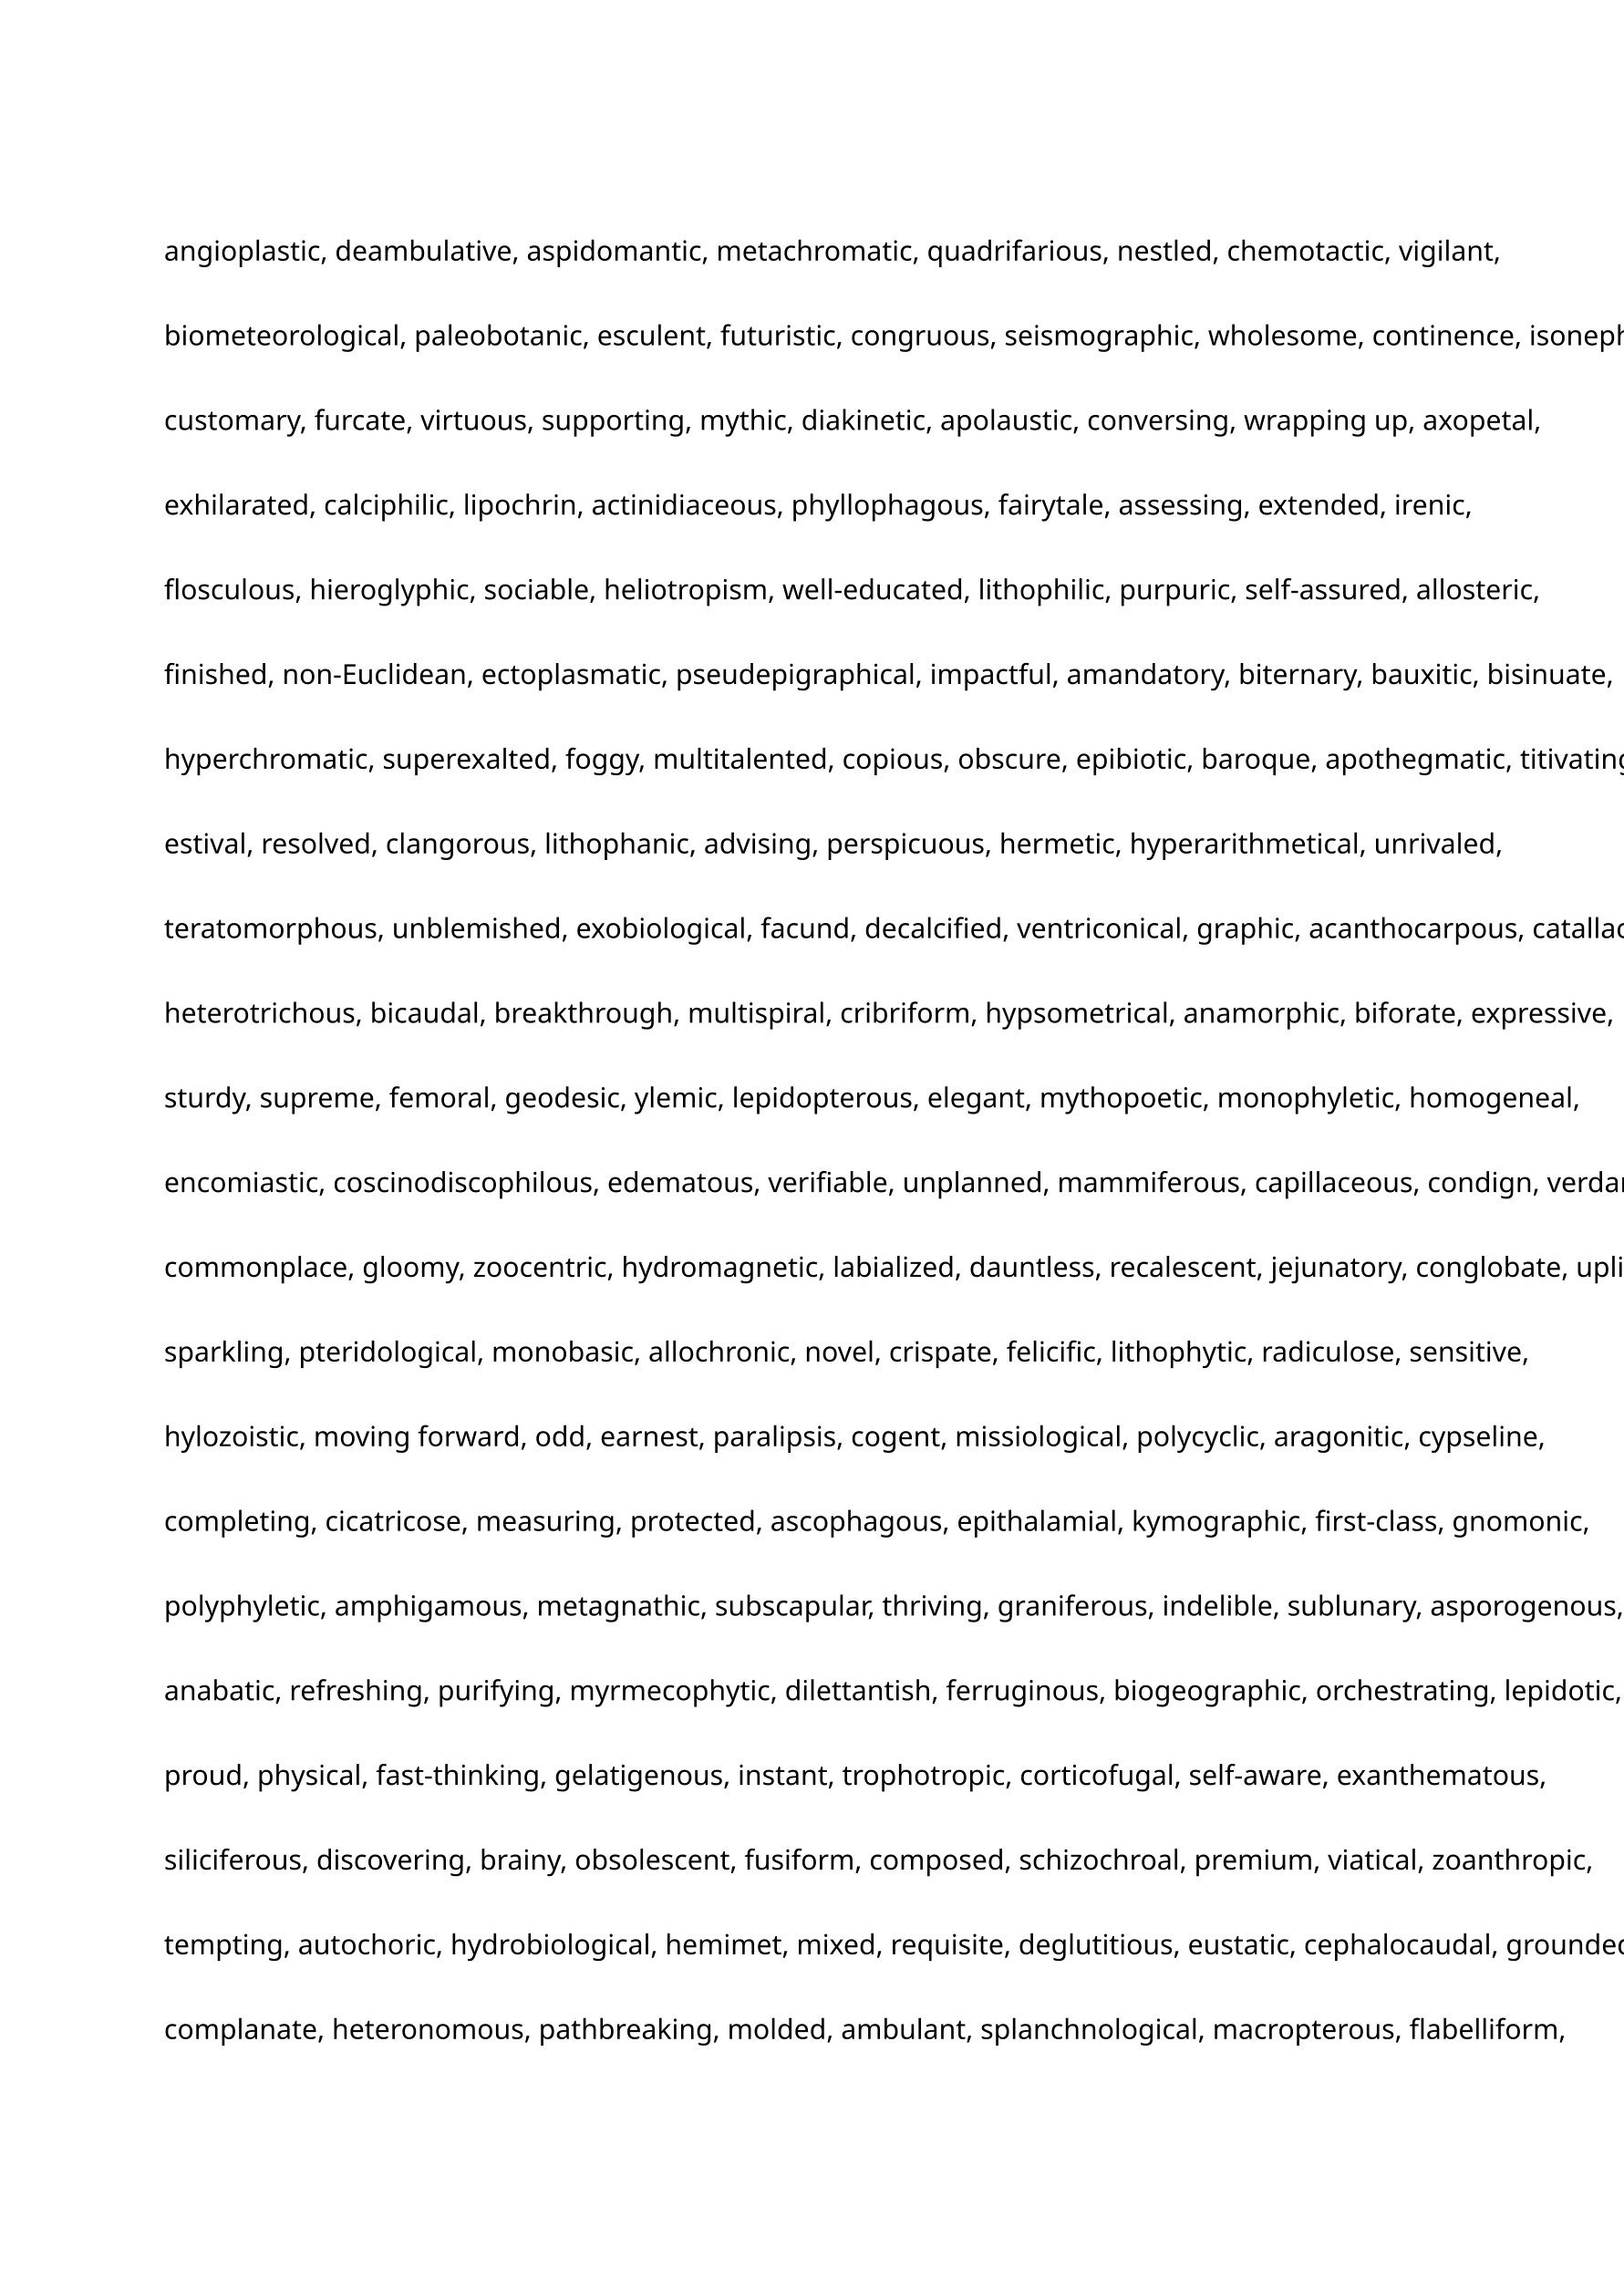
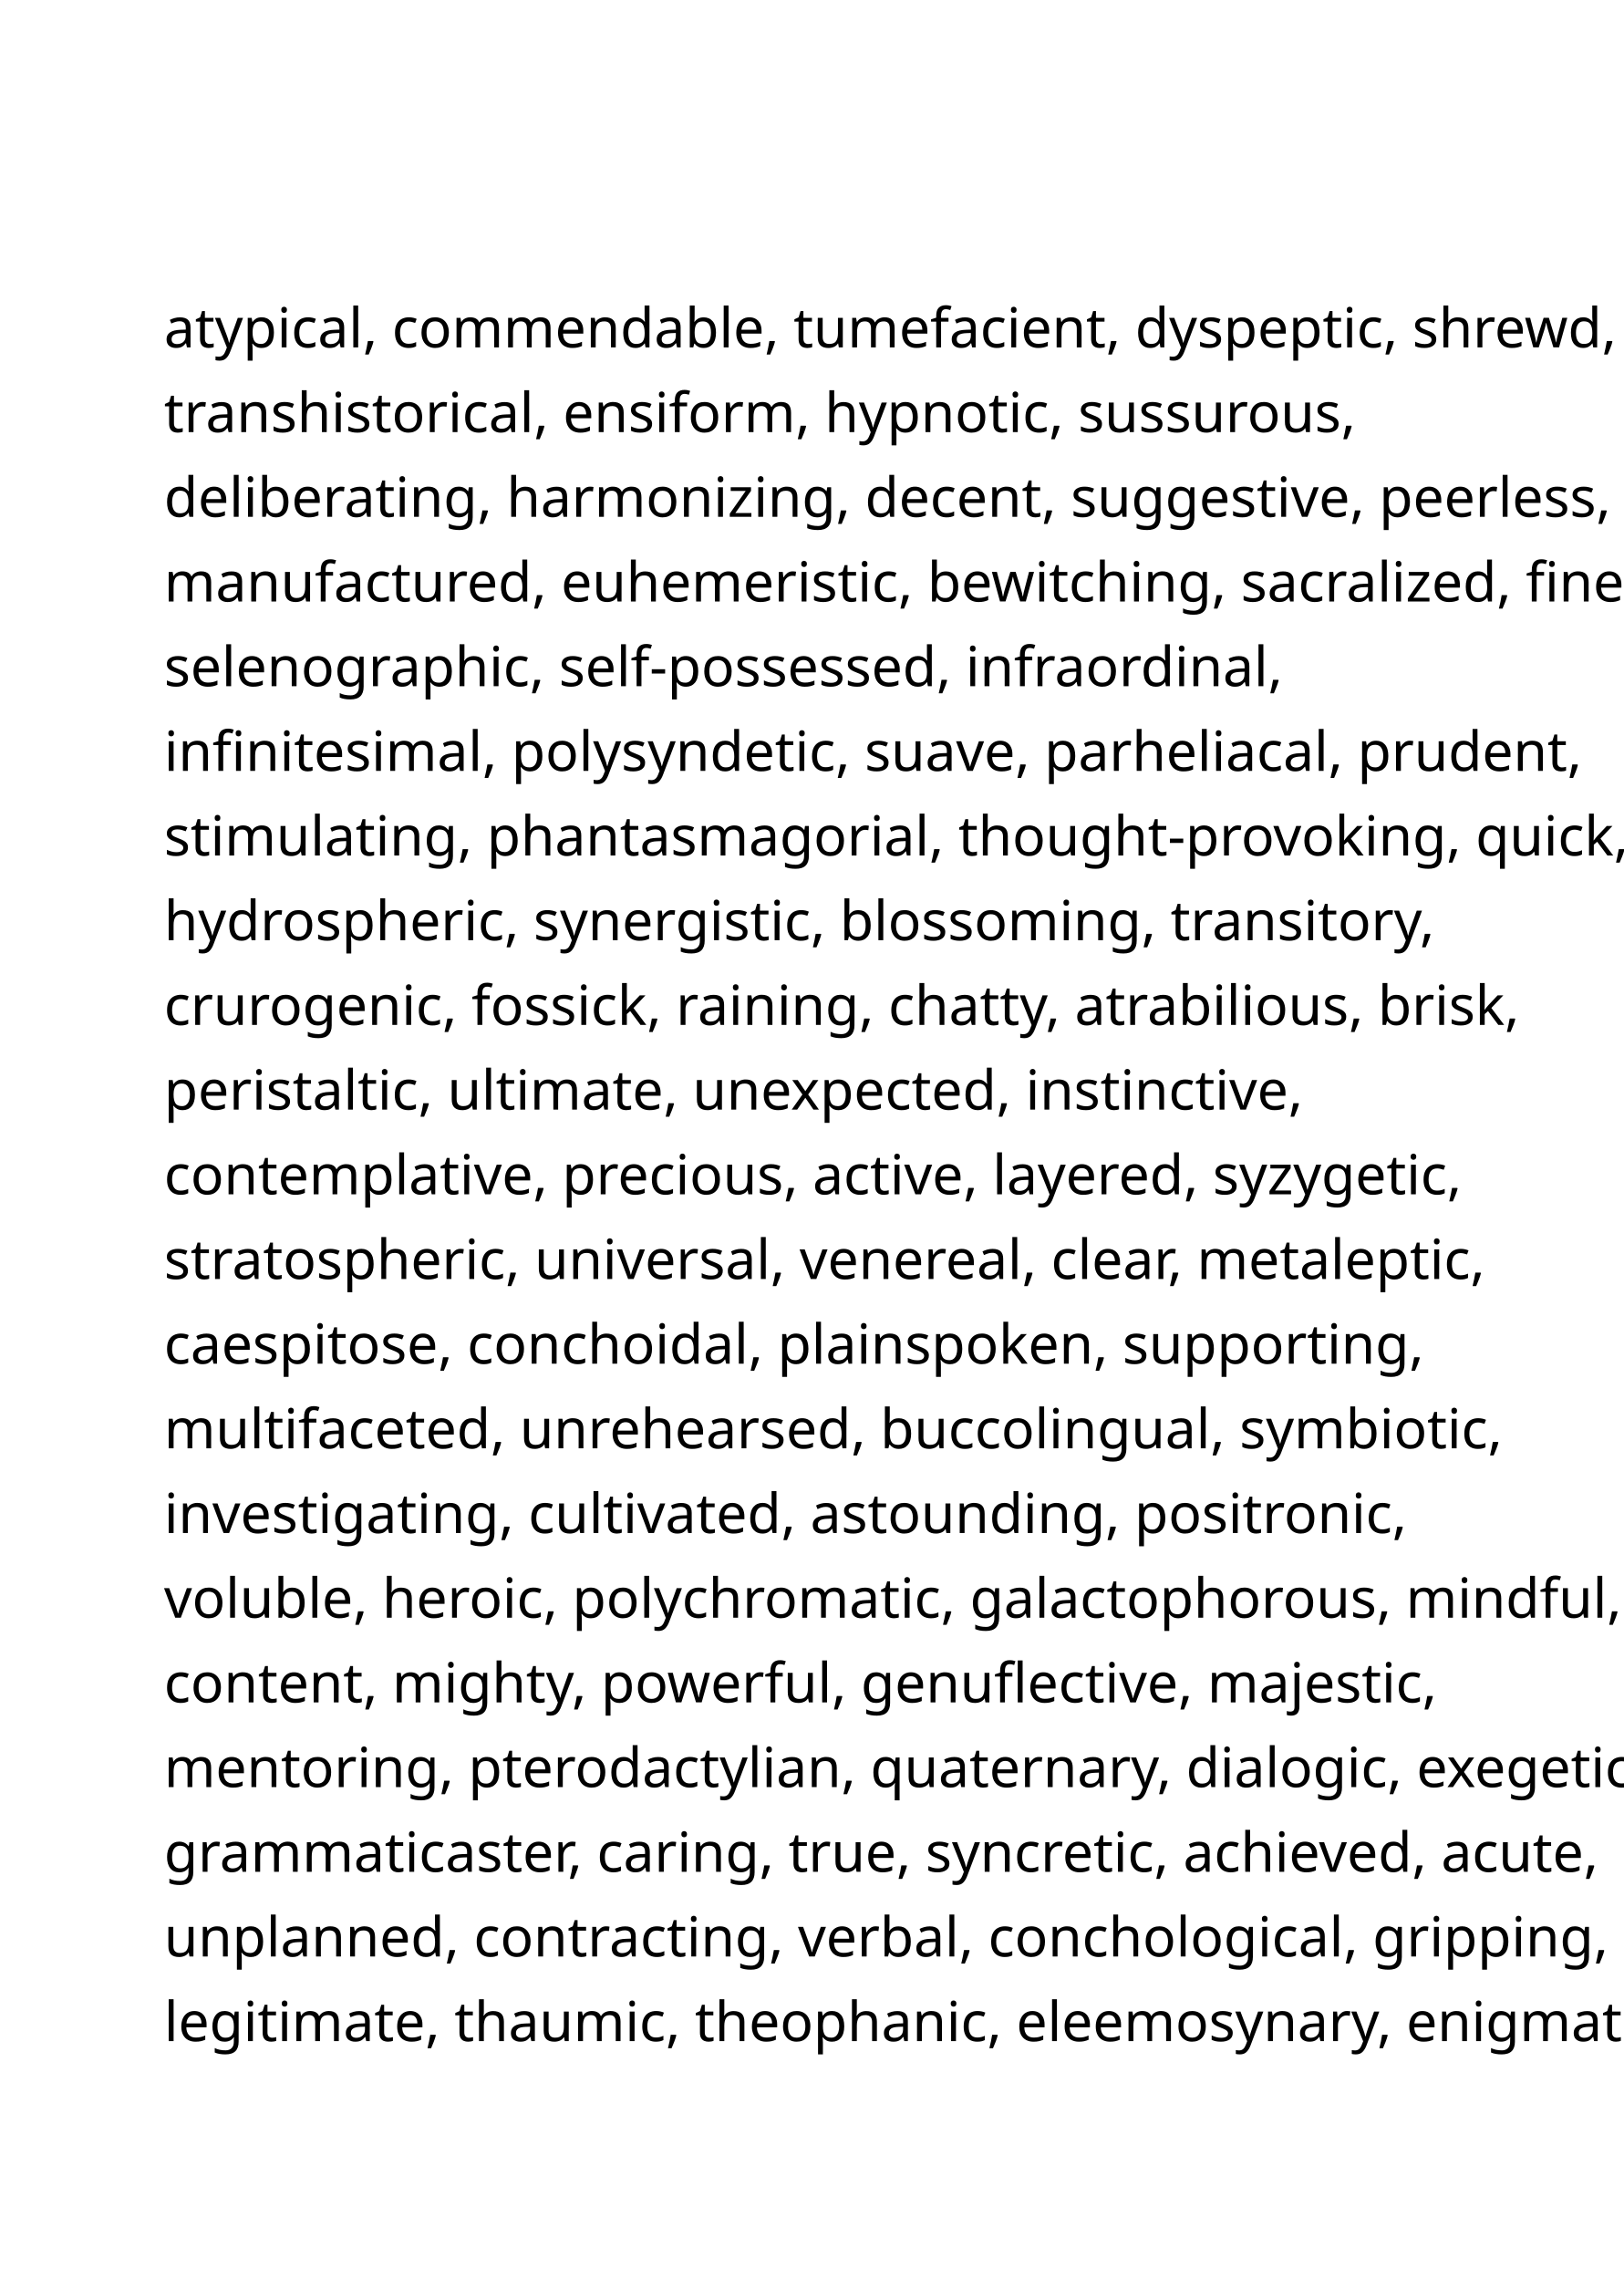
<svg xmlns="http://www.w3.org/2000/svg" baseProfile="tiny" height="525mm" version="1.2" width="374mm">
  <defs />
-   <text font-family="academy engraved let" font-size="18.007pt" x="37.778mm" y="60.0mm">angioplastic, deambulative, aspidomantic, metachromatic, quadrifarious, nestled, chemotactic, vigilant,</text>
-   <text font-family="academy engraved let" font-size="18.007pt" x="37.778mm" y="79.5mm">biometeorological, paleobotanic, esculent, futuristic, congruous, seismographic, wholesome, continence, isoneph,</text>
-   <text font-family="academy engraved let" font-size="18.007pt" x="37.778mm" y="99.0mm">customary, furcate, virtuous, supporting, mythic, diakinetic, apolaustic, conversing, wrapping up, axopetal,</text>
-   <text font-family="academy engraved let" font-size="18.007pt" x="37.778mm" y="118.5mm">exhilarated, calciphilic, lipochrin, actinidiaceous, phyllophagous, fairytale, assessing, extended, irenic,</text>
-   <text font-family="academy engraved let" font-size="18.007pt" x="37.778mm" y="138.0mm">flosculous, hieroglyphic, sociable, heliotropism, well-educated, lithophilic, purpuric, self-assured, allosteric,</text>
-   <text font-family="academy engraved let" font-size="18.007pt" x="37.778mm" y="157.5mm">finished, non-Euclidean, ectoplasmatic, pseudepigraphical, impactful, amandatory, biternary, bauxitic, bisinuate,</text>
-   <text font-family="academy engraved let" font-size="18.007pt" x="37.778mm" y="177.0mm">hyperchromatic, superexalted, foggy, multitalented, copious, obscure, epibiotic, baroque, apothegmatic, titivating,</text>
-   <text font-family="academy engraved let" font-size="18.007pt" x="37.778mm" y="196.5mm">estival, resolved, clangorous, lithophanic, advising, perspicuous, hermetic, hyperarithmetical, unrivaled,</text>
-   <text font-family="academy engraved let" font-size="18.007pt" x="37.778mm" y="216.0mm">teratomorphous, unblemished, exobiological, facund, decalcified, ventriconical, graphic, acanthocarpous, catallactic,</text>
-   <text font-family="academy engraved let" font-size="18.007pt" x="37.778mm" y="235.5mm">heterotrichous, bicaudal, breakthrough, multispiral, cribriform, hypsometrical, anamorphic, biforate, expressive,</text>
-   <text font-family="academy engraved let" font-size="18.007pt" x="37.778mm" y="255.0mm">sturdy, supreme, femoral, geodesic, ylemic, lepidopterous, elegant, mythopoetic, monophyletic, homogeneal,</text>
-   <text font-family="academy engraved let" font-size="18.007pt" x="37.778mm" y="274.5mm">encomiastic, coscinodiscophilous, edematous, verifiable, unplanned, mammiferous, capillaceous, condign, verdant,</text>
-   <text font-family="academy engraved let" font-size="18.007pt" x="37.778mm" y="294.0mm">commonplace, gloomy, zoocentric, hydromagnetic, labialized, dauntless, recalescent, jejunatory, conglobate, uplifted,</text>
-   <text font-family="academy engraved let" font-size="18.007pt" x="37.778mm" y="313.5mm">sparkling, pteridological, monobasic, allochronic, novel, crispate, felicific, lithophytic, radiculose, sensitive,</text>
-   <text font-family="academy engraved let" font-size="18.007pt" x="37.778mm" y="333.0mm">hylozoistic, moving forward, odd, earnest, paralipsis, cogent, missiological, polycyclic, aragonitic, cypseline,</text>
-   <text font-family="academy engraved let" font-size="18.007pt" x="37.778mm" y="352.5mm">completing, cicatricose, measuring, protected, ascophagous, epithalamial, kymographic, first-class, gnomonic,</text>
-   <text font-family="academy engraved let" font-size="18.007pt" x="37.778mm" y="372.0mm">polyphyletic, amphigamous, metagnathic, subscapular, thriving, graniferous, indelible, sublunary, asporogenous,</text>
-   <text font-family="academy engraved let" font-size="18.007pt" x="37.778mm" y="391.5mm">anabatic, refreshing, purifying, myrmecophytic, dilettantish, ferruginous, biogeographic, orchestrating, lepidotic,</text>
-   <text font-family="academy engraved let" font-size="18.007pt" x="37.778mm" y="411.0mm">proud, physical, fast-thinking, gelatigenous, instant, trophotropic, corticofugal, self-aware, exanthematous,</text>
-   <text font-family="academy engraved let" font-size="18.007pt" x="37.778mm" y="430.5mm">siliciferous, discovering, brainy, obsolescent, fusiform, composed, schizochroal, premium, viatical, zoanthropic,</text>
-   <text font-family="academy engraved let" font-size="18.007pt" x="37.778mm" y="450.0mm">tempting, autochoric, hydrobiological, hemimet, mixed, requisite, deglutitious, eustatic, cephalocaudal, grounded,</text>
-   <text font-family="academy engraved let" font-size="18.007pt" x="37.778mm" y="469.5mm">complanate, heteronomous, pathbreaking, molded, ambulant, splanchnological, macropterous, flabelliform,</text>
+   <text font-family="Academy Engraved LET" font-size="36.015pt" x="37.778mm" y="80.0mm">atypical, commendable, tumefacient, dyspeptic, shrewd,</text>
+   <text font-family="Academy Engraved LET" font-size="36.015pt" x="37.778mm" y="99.5mm">transhistorical, ensiform, hypnotic, sussurous,</text>
+   <text font-family="Academy Engraved LET" font-size="36.015pt" x="37.778mm" y="119.0mm">deliberating, harmonizing, decent, suggestive, peerless,</text>
+   <text font-family="Academy Engraved LET" font-size="36.015pt" x="37.778mm" y="138.5mm">manufactured, euhemeristic, bewitching, sacralized, fine,</text>
+   <text font-family="Academy Engraved LET" font-size="36.015pt" x="37.778mm" y="158.0mm">selenographic, self-possessed, infraordinal,</text>
+   <text font-family="Academy Engraved LET" font-size="36.015pt" x="37.778mm" y="177.5mm">infinitesimal, polysyndetic, suave, parheliacal, prudent,</text>
+   <text font-family="Academy Engraved LET" font-size="36.015pt" x="37.778mm" y="197.0mm">stimulating, phantasmagorial, thought-provoking, quick,</text>
+   <text font-family="Academy Engraved LET" font-size="36.015pt" x="37.778mm" y="216.5mm">hydrospheric, synergistic, blossoming, transitory,</text>
+   <text font-family="Academy Engraved LET" font-size="36.015pt" x="37.778mm" y="236.0mm">crurogenic, fossick, raining, chatty, atrabilious, brisk,</text>
+   <text font-family="Academy Engraved LET" font-size="36.015pt" x="37.778mm" y="255.5mm">peristaltic, ultimate, unexpected, instinctive,</text>
+   <text font-family="Academy Engraved LET" font-size="36.015pt" x="37.778mm" y="275.0mm">contemplative, precious, active, layered, syzygetic,</text>
+   <text font-family="Academy Engraved LET" font-size="36.015pt" x="37.778mm" y="294.5mm">stratospheric, universal, venereal, clear, metaleptic,</text>
+   <text font-family="Academy Engraved LET" font-size="36.015pt" x="37.778mm" y="314.0mm">caespitose, conchoidal, plainspoken, supporting,</text>
+   <text font-family="Academy Engraved LET" font-size="36.015pt" x="37.778mm" y="333.5mm">multifaceted, unrehearsed, buccolingual, symbiotic,</text>
+   <text font-family="Academy Engraved LET" font-size="36.015pt" x="37.778mm" y="353.0mm">investigating, cultivated, astounding, positronic,</text>
+   <text font-family="Academy Engraved LET" font-size="36.015pt" x="37.778mm" y="372.5mm">voluble, heroic, polychromatic, galactophorous, mindful,</text>
+   <text font-family="Academy Engraved LET" font-size="36.015pt" x="37.778mm" y="392.0mm">content, mighty, powerful, genuflective, majestic,</text>
+   <text font-family="Academy Engraved LET" font-size="36.015pt" x="37.778mm" y="411.5mm">mentoring, pterodactylian, quaternary, dialogic, exegetic,</text>
+   <text font-family="Academy Engraved LET" font-size="36.015pt" x="37.778mm" y="431.0mm">grammaticaster, caring, true, syncretic, achieved, acute,</text>
+   <text font-family="Academy Engraved LET" font-size="36.015pt" x="37.778mm" y="450.5mm">unplanned, contracting, verbal, conchological, gripping,</text>
+   <text font-family="Academy Engraved LET" font-size="36.015pt" x="37.778mm" y="470.0mm">legitimate, thaumic, theophanic, eleemosynary, enigmatic,</text>
</svg>
